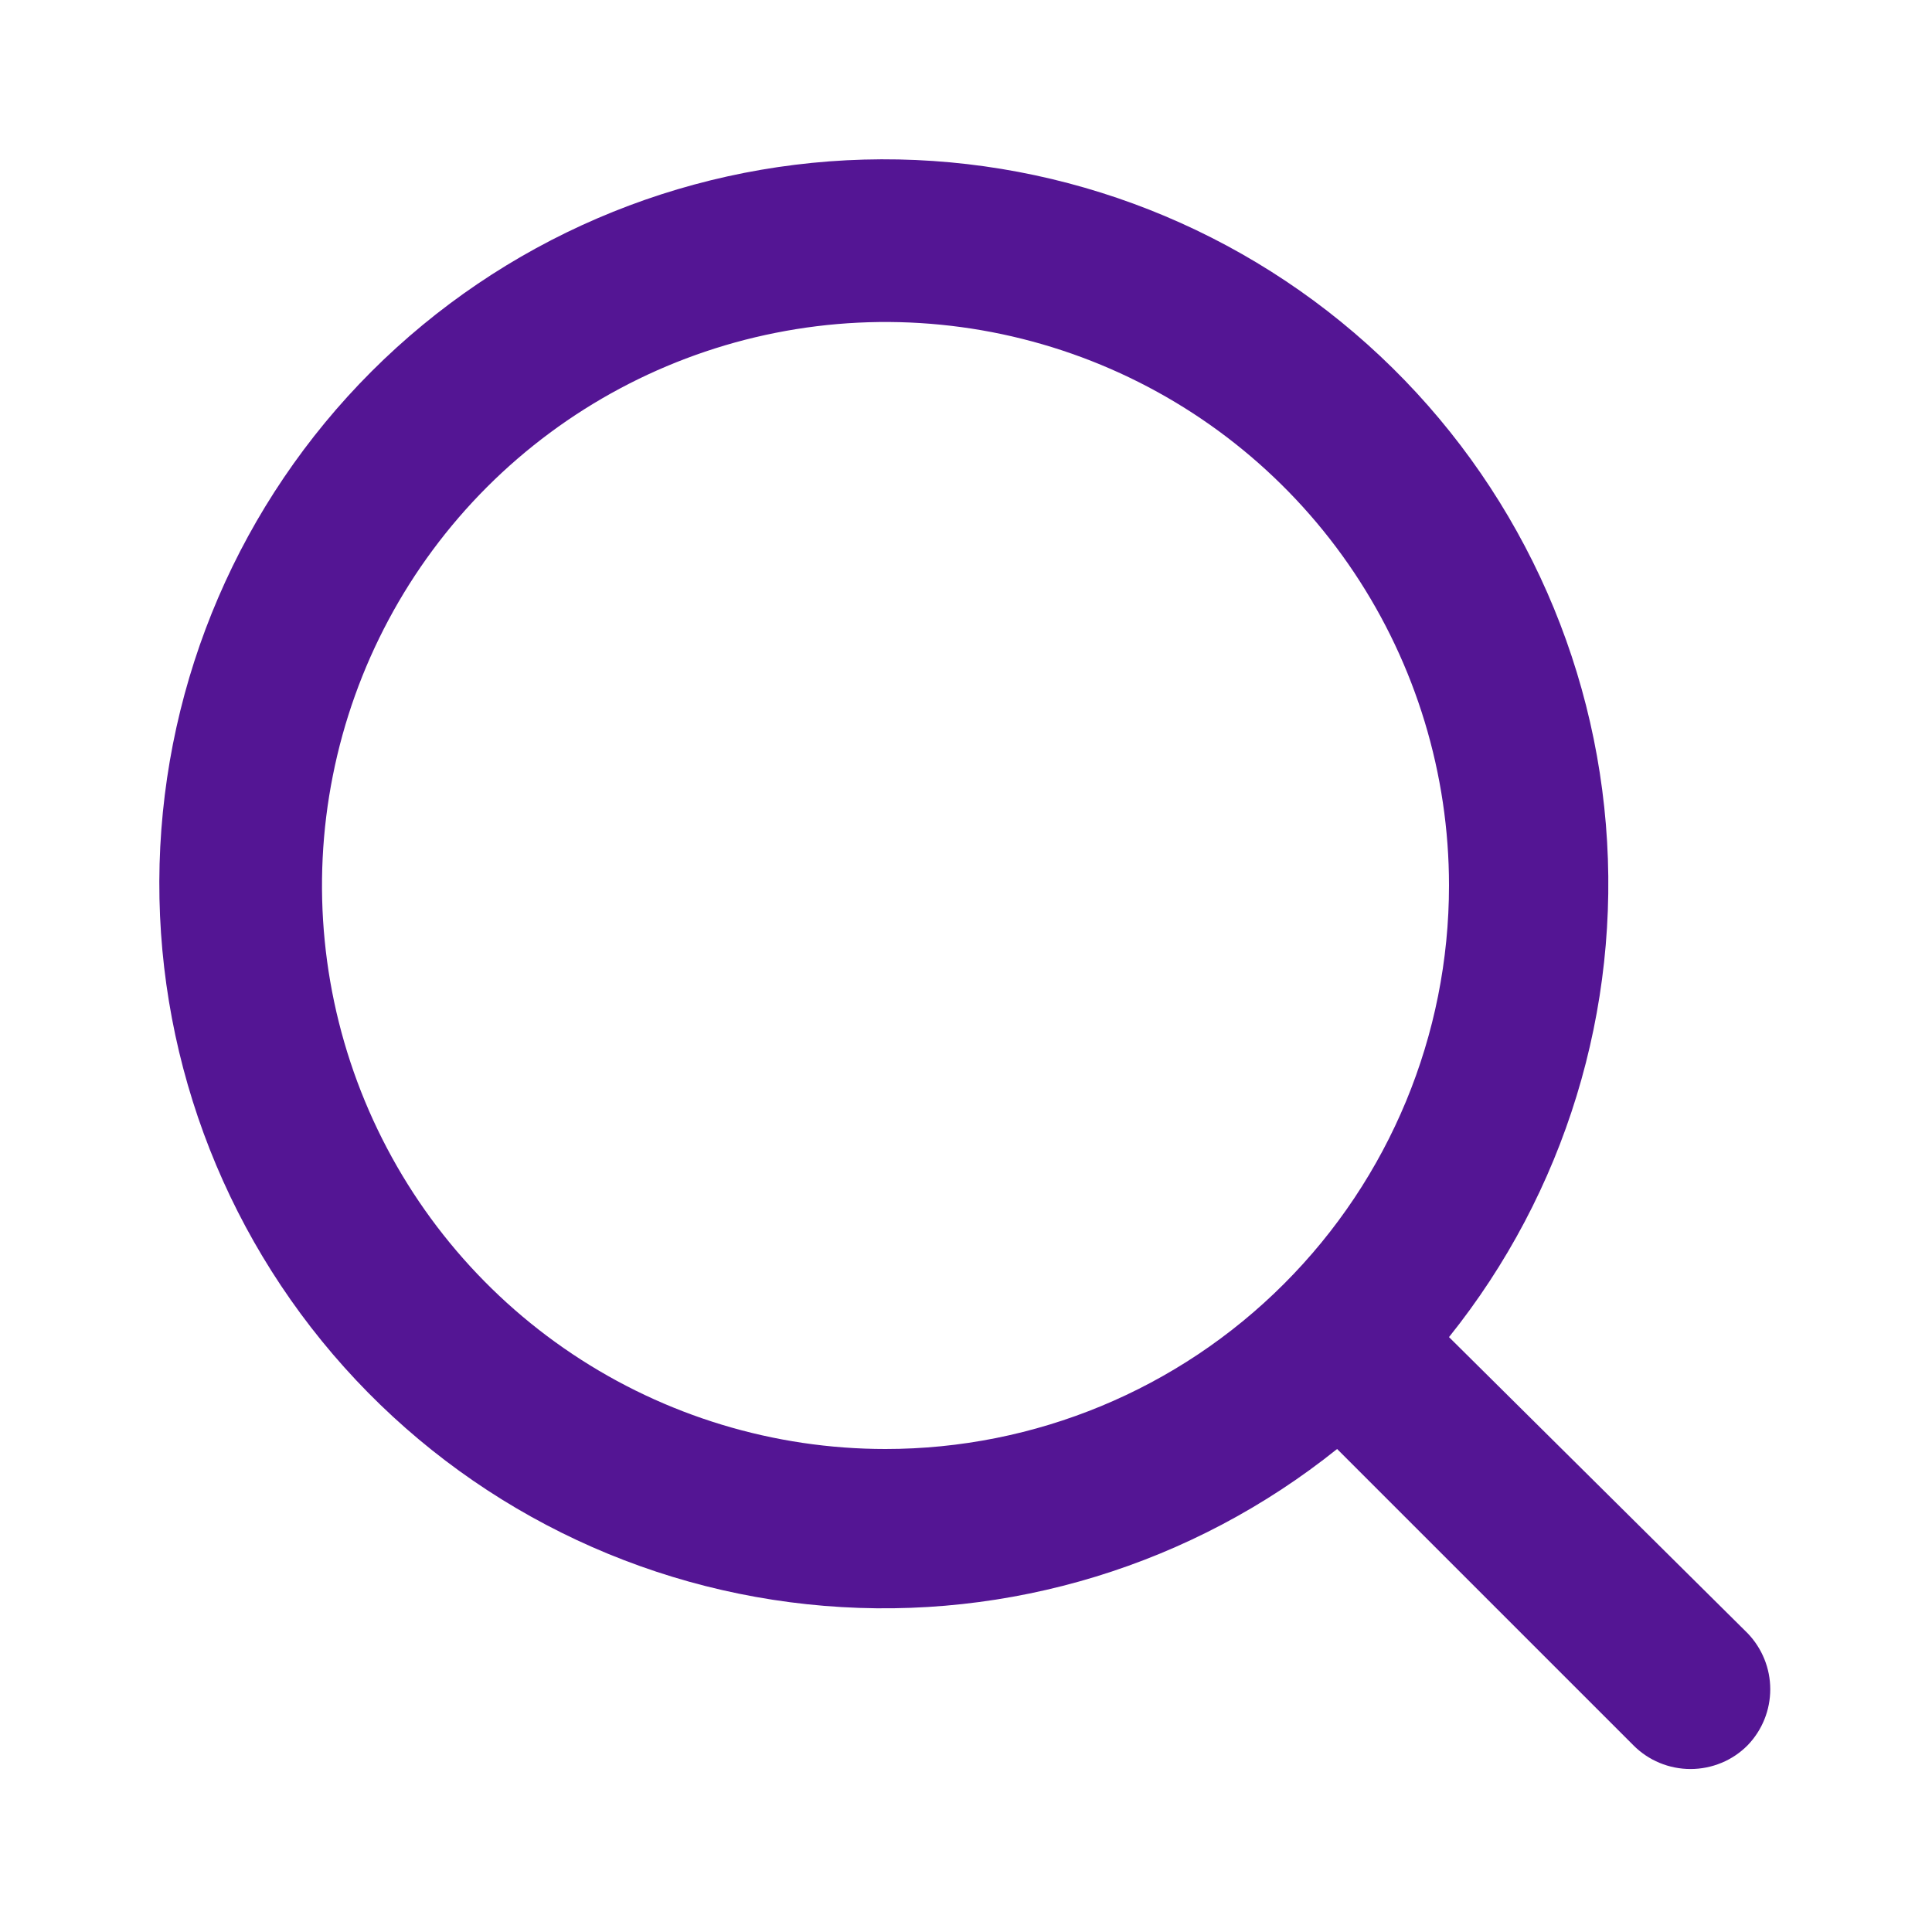
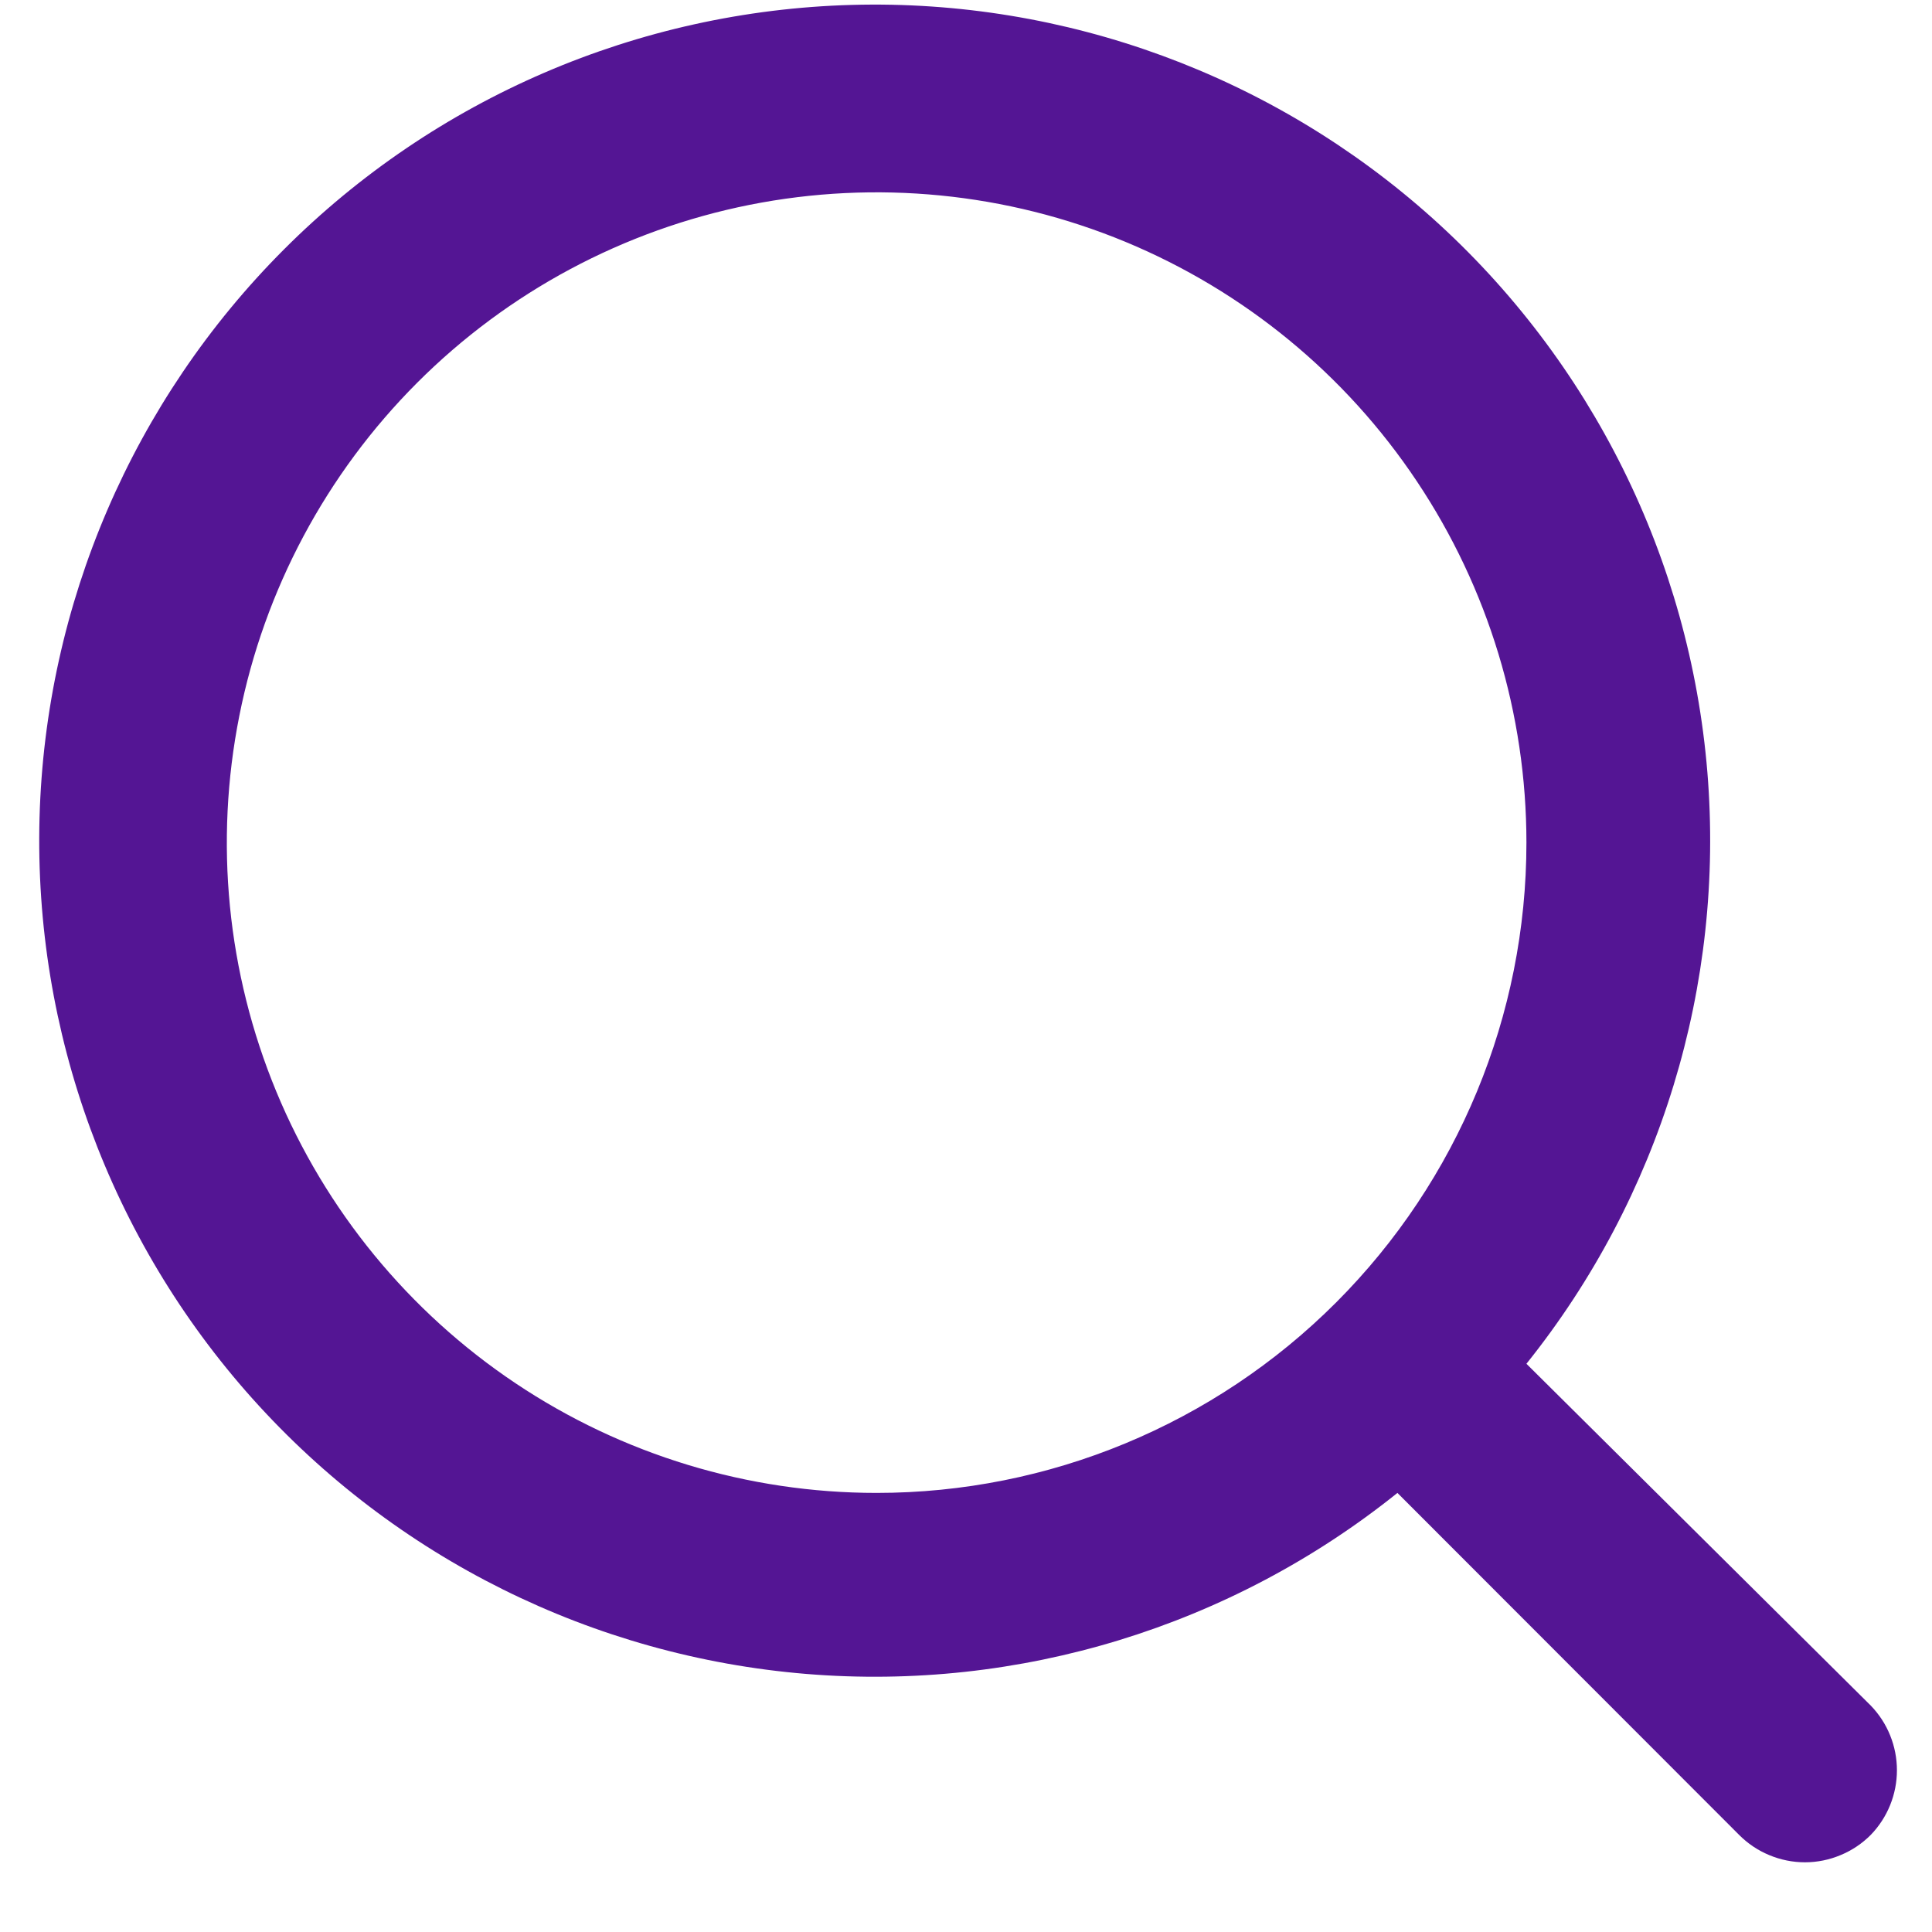
- <svg xmlns="http://www.w3.org/2000/svg" width="25" height="25" viewBox="0 0 25 25" fill="none">
-   <path d="M22.615 21.135L18.75 17.302C20.25 15.432 20.977 13.058 20.78 10.668C20.584 8.278 19.479 6.055 17.693 4.455C15.908 2.855 13.577 1.999 11.18 2.065C8.783 2.131 6.503 3.112 4.807 4.807C3.112 6.503 2.131 8.783 2.065 11.18C2 13.577 2.855 15.908 4.455 17.693C6.055 19.479 8.278 20.584 10.668 20.78C13.058 20.977 15.432 20.25 17.302 18.75L21.135 22.583C21.232 22.681 21.348 22.759 21.474 22.811C21.601 22.864 21.738 22.891 21.875 22.891C22.012 22.891 22.149 22.864 22.276 22.811C22.403 22.759 22.518 22.681 22.615 22.583C22.802 22.389 22.907 22.13 22.907 21.859C22.907 21.589 22.802 21.33 22.615 21.135ZM11.458 18.75C10.016 18.75 8.606 18.322 7.407 17.521C6.208 16.72 5.274 15.581 4.722 14.249C4.17 12.916 4.025 11.45 4.307 10.036C4.588 8.621 5.283 7.322 6.302 6.302C7.322 5.283 8.621 4.588 10.036 4.307C11.45 4.025 12.916 4.17 14.249 4.722C15.581 5.274 16.72 6.208 17.521 7.407C18.322 8.606 18.75 10.016 18.75 11.458C18.75 13.392 17.982 15.247 16.614 16.614C15.247 17.982 13.392 18.75 11.458 18.75Z" fill="#541594" />
+ <svg xmlns="http://www.w3.org/2000/svg" width="26" height="26" viewBox="0 0 26 26" fill="none">
+   <path d="M25.177 22.954L20.542 18.353C22.341 16.108 23.212 13.259 22.977 10.391C22.741 7.523 21.416 4.854 19.275 2.934C17.133 1.014 14.338 -0.013 11.464 0.066C8.589 0.145 5.854 1.322 3.821 3.357C1.788 5.392 0.611 8.129 0.532 11.006C0.454 13.882 1.479 16.68 3.398 18.823C5.317 20.966 7.984 22.291 10.85 22.527C13.715 22.763 16.563 21.891 18.806 20.091L23.403 24.692C23.519 24.809 23.657 24.902 23.809 24.965C23.962 25.029 24.125 25.062 24.29 25.062C24.455 25.062 24.618 25.029 24.77 24.965C24.923 24.902 25.061 24.809 25.177 24.692C25.402 24.459 25.528 24.147 25.528 23.823C25.528 23.499 25.402 23.187 25.177 22.954V22.954ZM11.797 20.091C10.068 20.091 8.377 19.578 6.939 18.616C5.501 17.654 4.38 16.288 3.718 14.689C3.056 13.089 2.883 11.33 3.221 9.632C3.558 7.935 4.391 6.375 5.614 5.151C6.837 3.927 8.395 3.094 10.091 2.756C11.788 2.419 13.546 2.592 15.144 3.254C16.742 3.917 18.108 5.038 19.068 6.478C20.029 7.917 20.542 9.609 20.542 11.34C20.542 13.661 19.621 15.887 17.981 17.528C16.341 19.169 14.117 20.091 11.797 20.091V20.091Z" fill="#541594" />
</svg>
